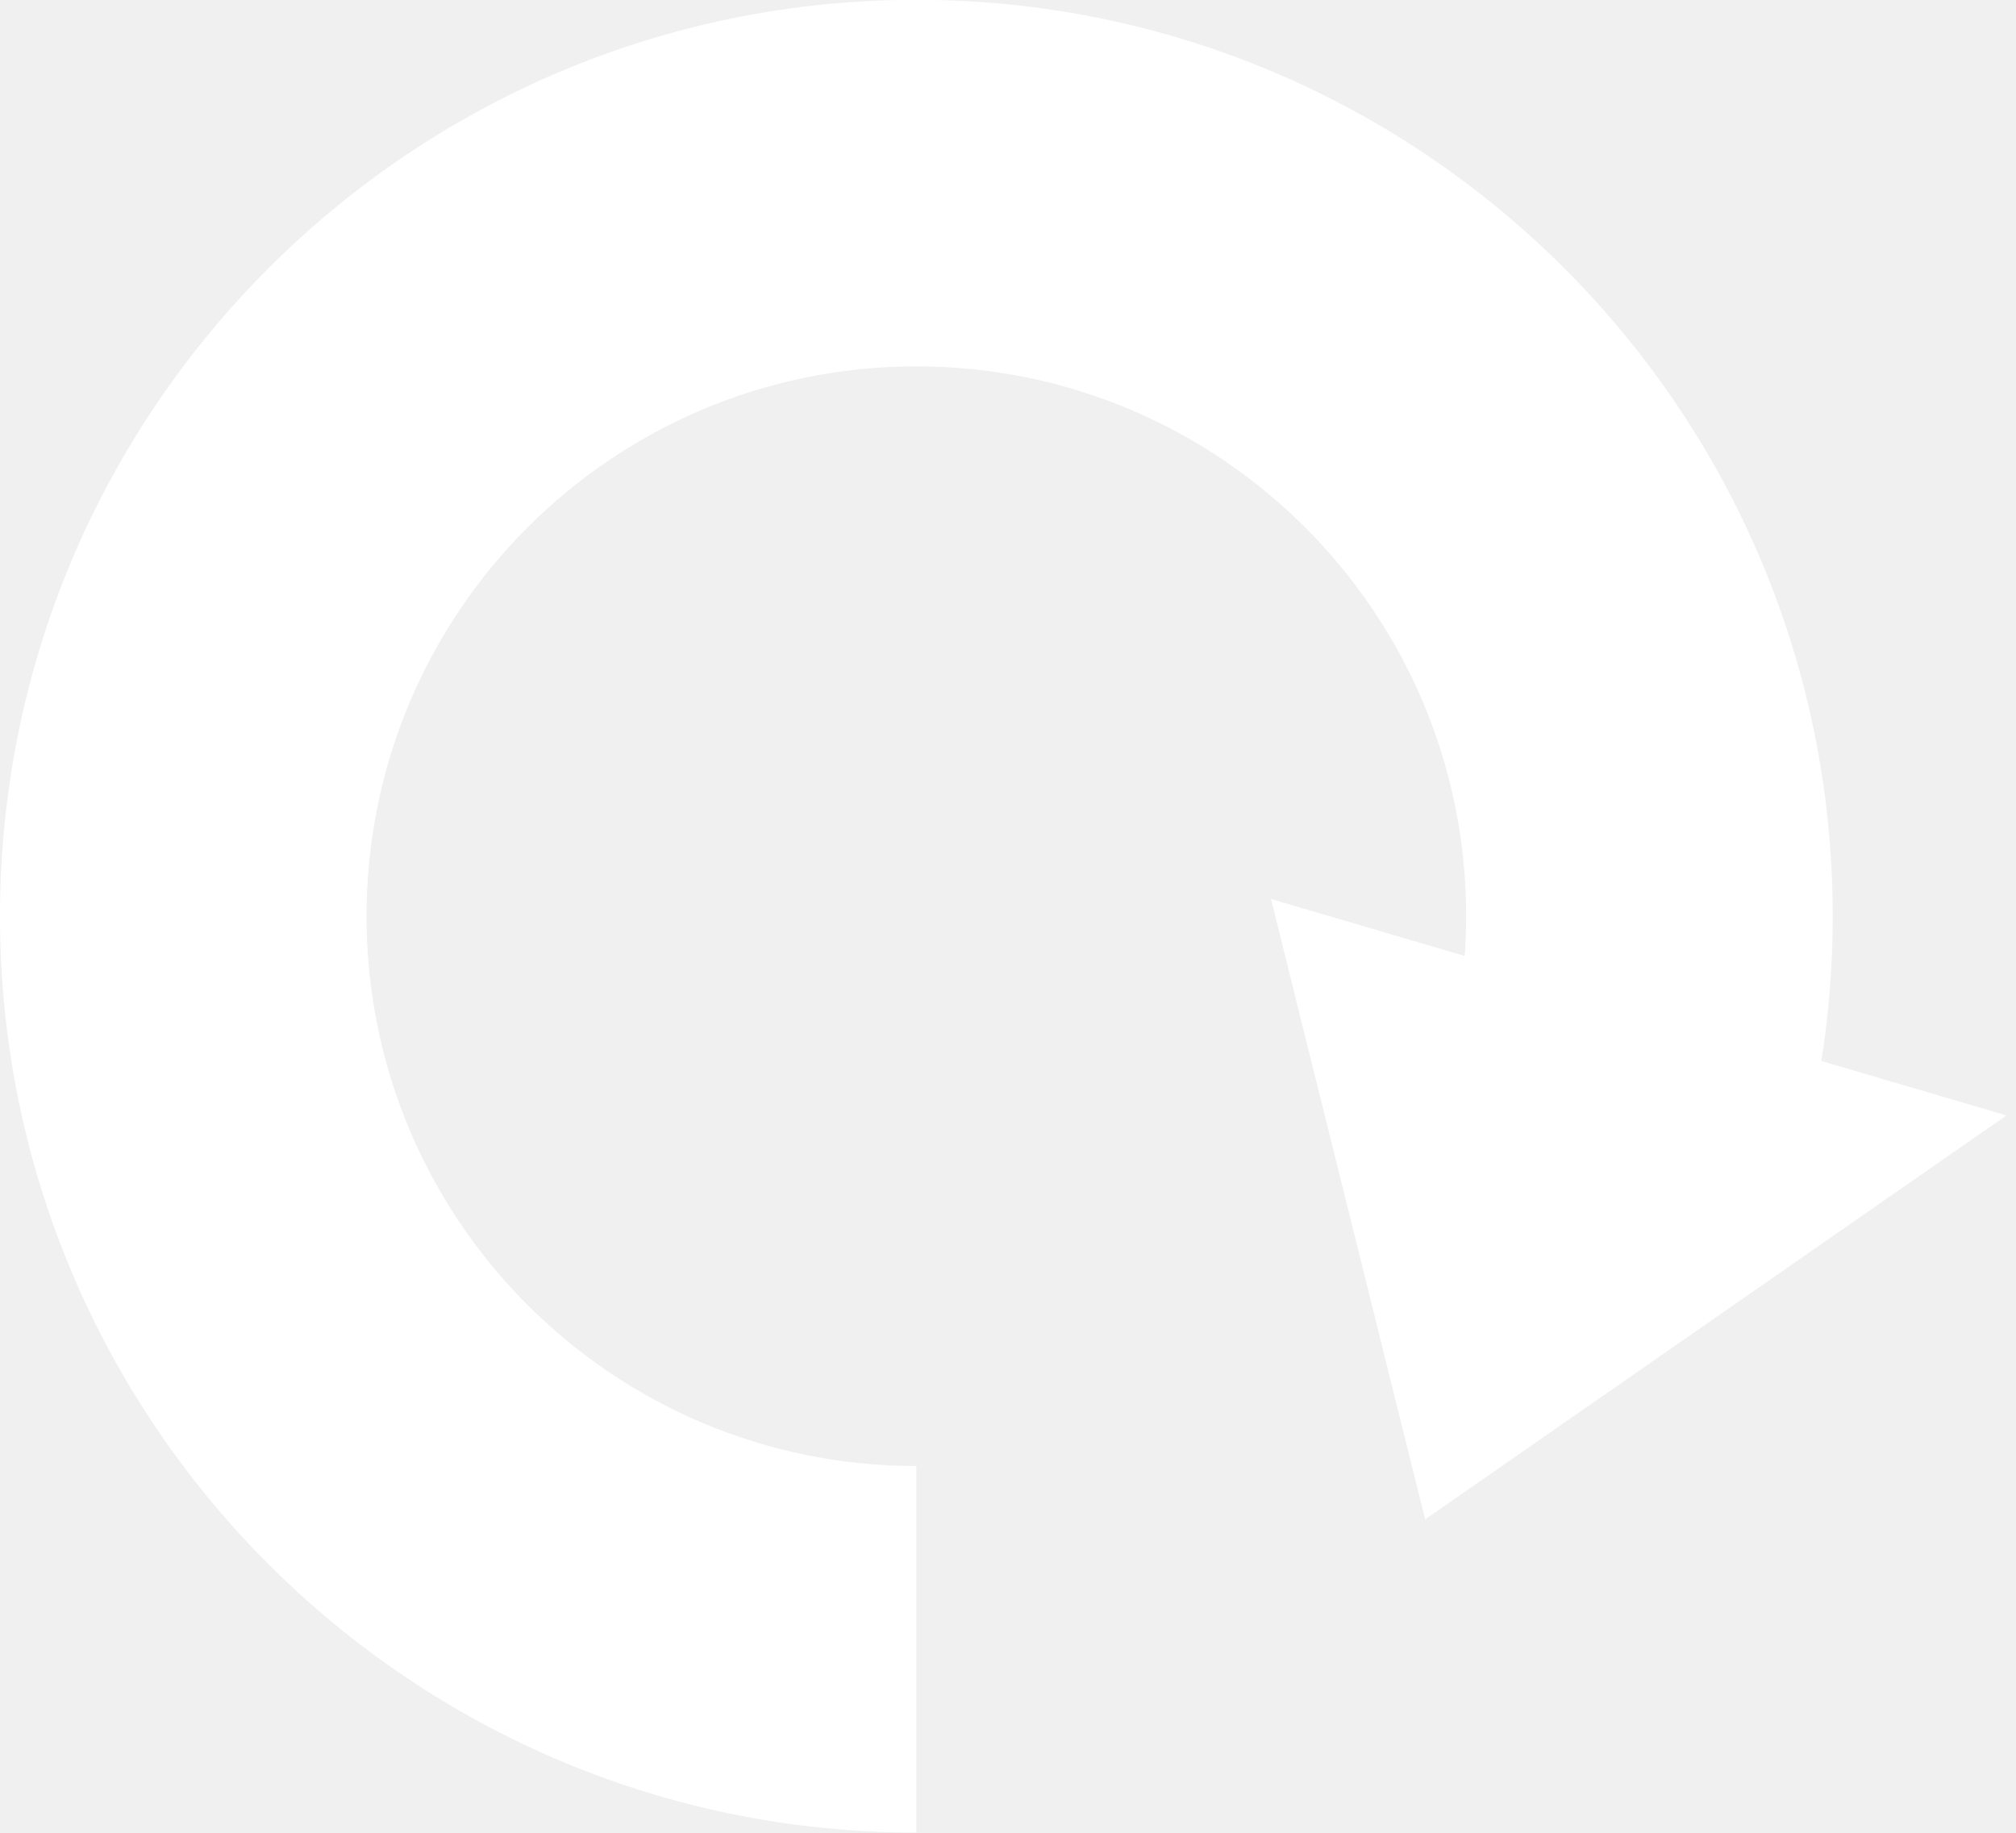
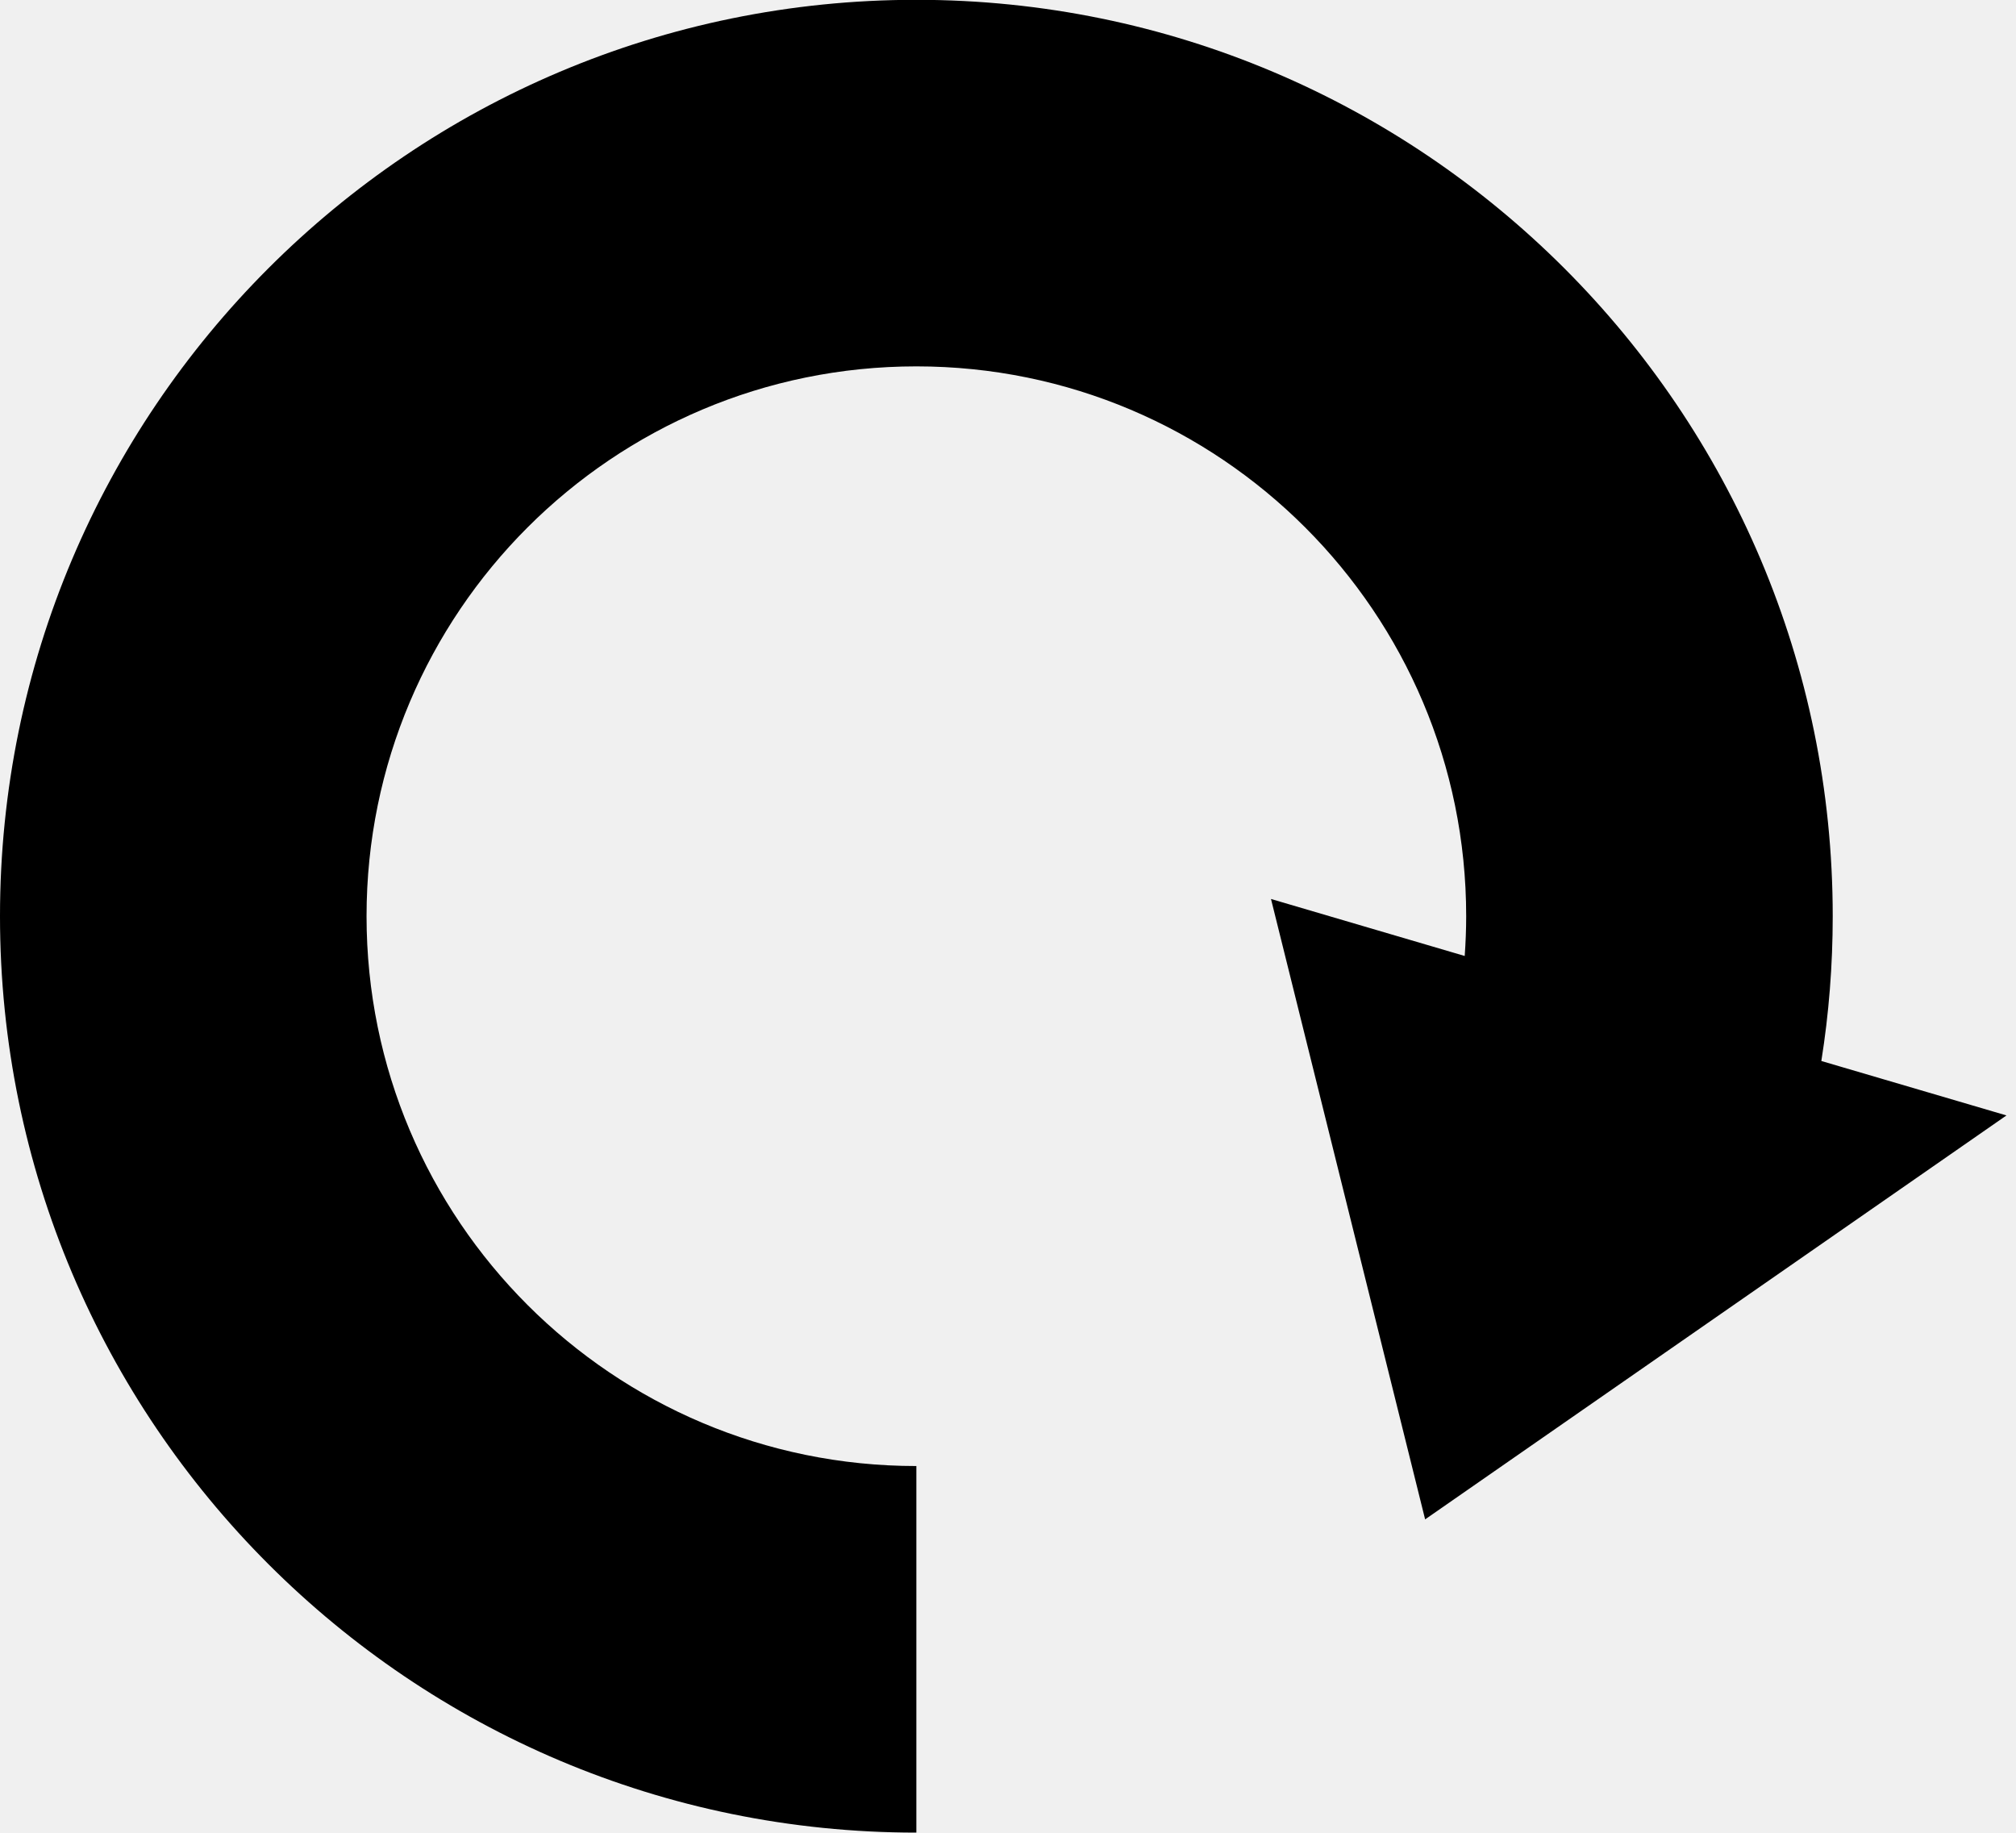
<svg xmlns="http://www.w3.org/2000/svg" height="10" viewBox="0 0 11 10" width="11">
-   <path d="m9.938 5.789 1.01.297-3.172 2.204-.841-3.385 1.057.311c.005-.072.008-.144.008-.217 0-1.657-1.343-3-3-3s-3 1.343-3 3 1.343 3 3 3v2c-2.761 0-5-2.239-5-5s2.239-5 5-5 5 2.239 5 5c0 .268-.021.532-.062.789z" fill="#fff" fill-rule="evenodd" />
+   <path d="m9.938 5.789 1.01.297-3.172 2.204-.841-3.385 1.057.311c.005-.072.008-.144.008-.217 0-1.657-1.343-3-3-3s-3 1.343-3 3 1.343 3 3 3v2c-2.761 0-5-2.239-5-5s2.239-5 5-5 5 2.239 5 5c0 .268-.021.532-.062.789z" fill-rule="evenodd" />
</svg>
